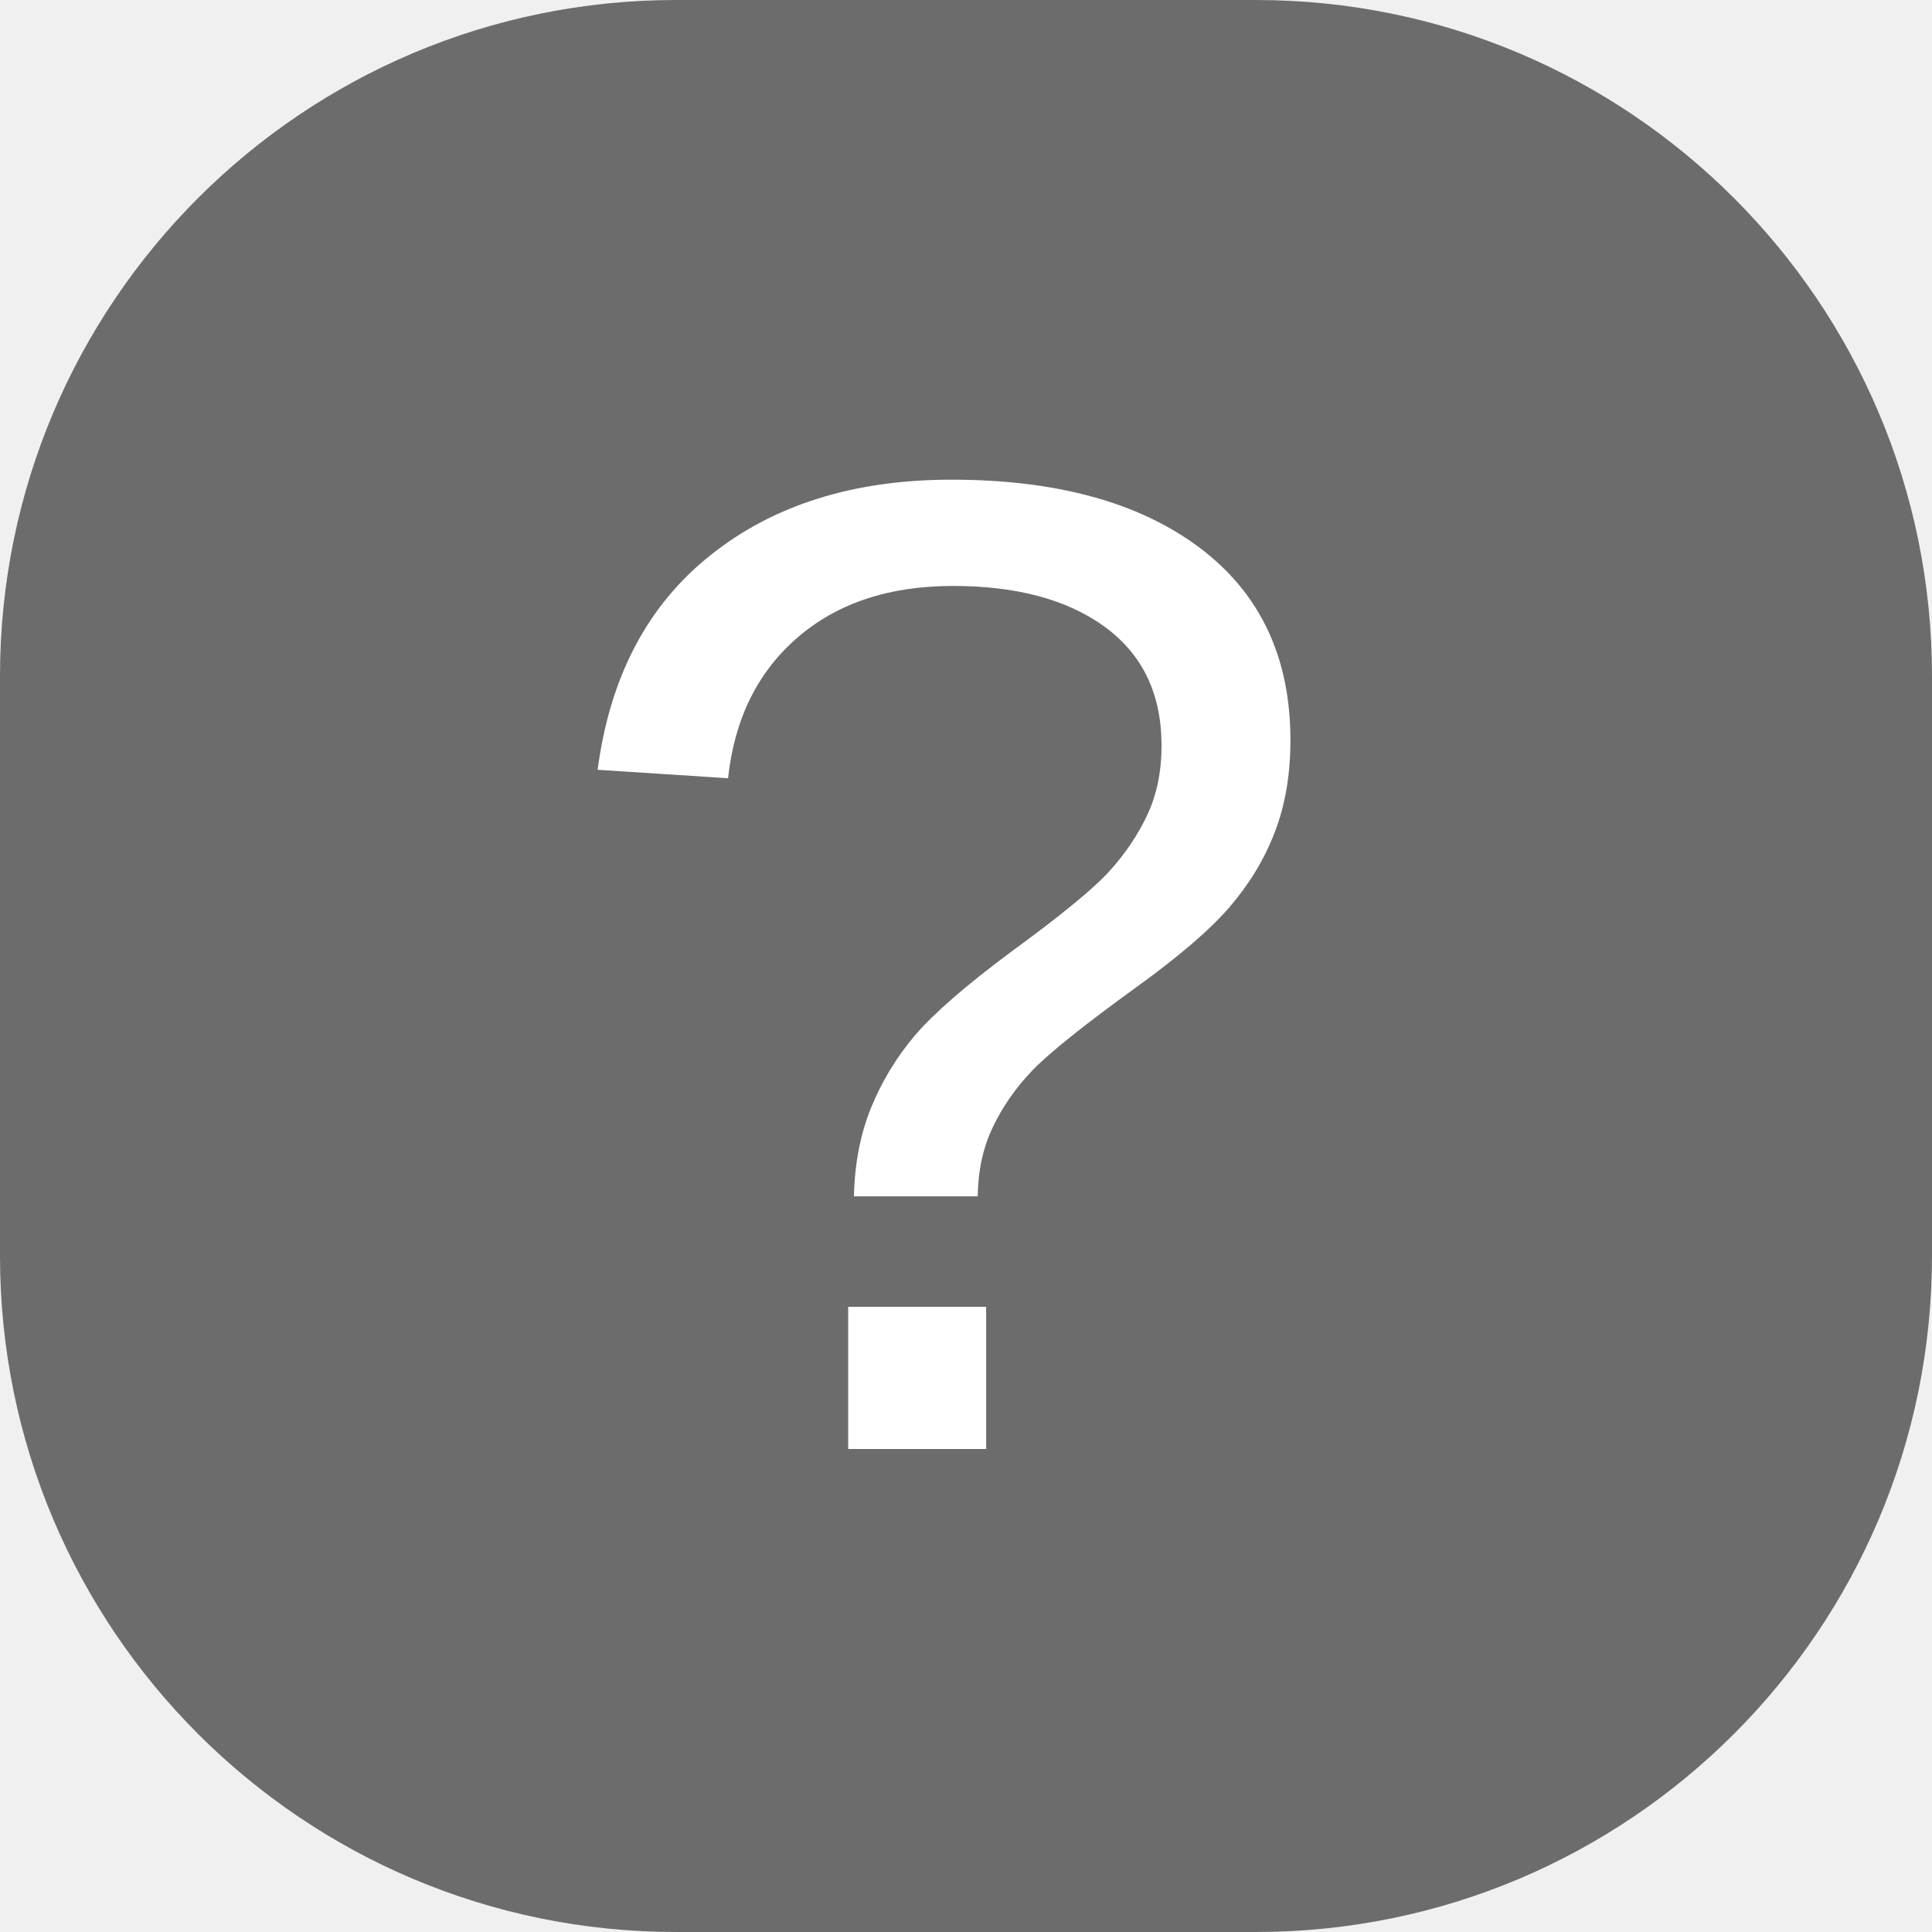
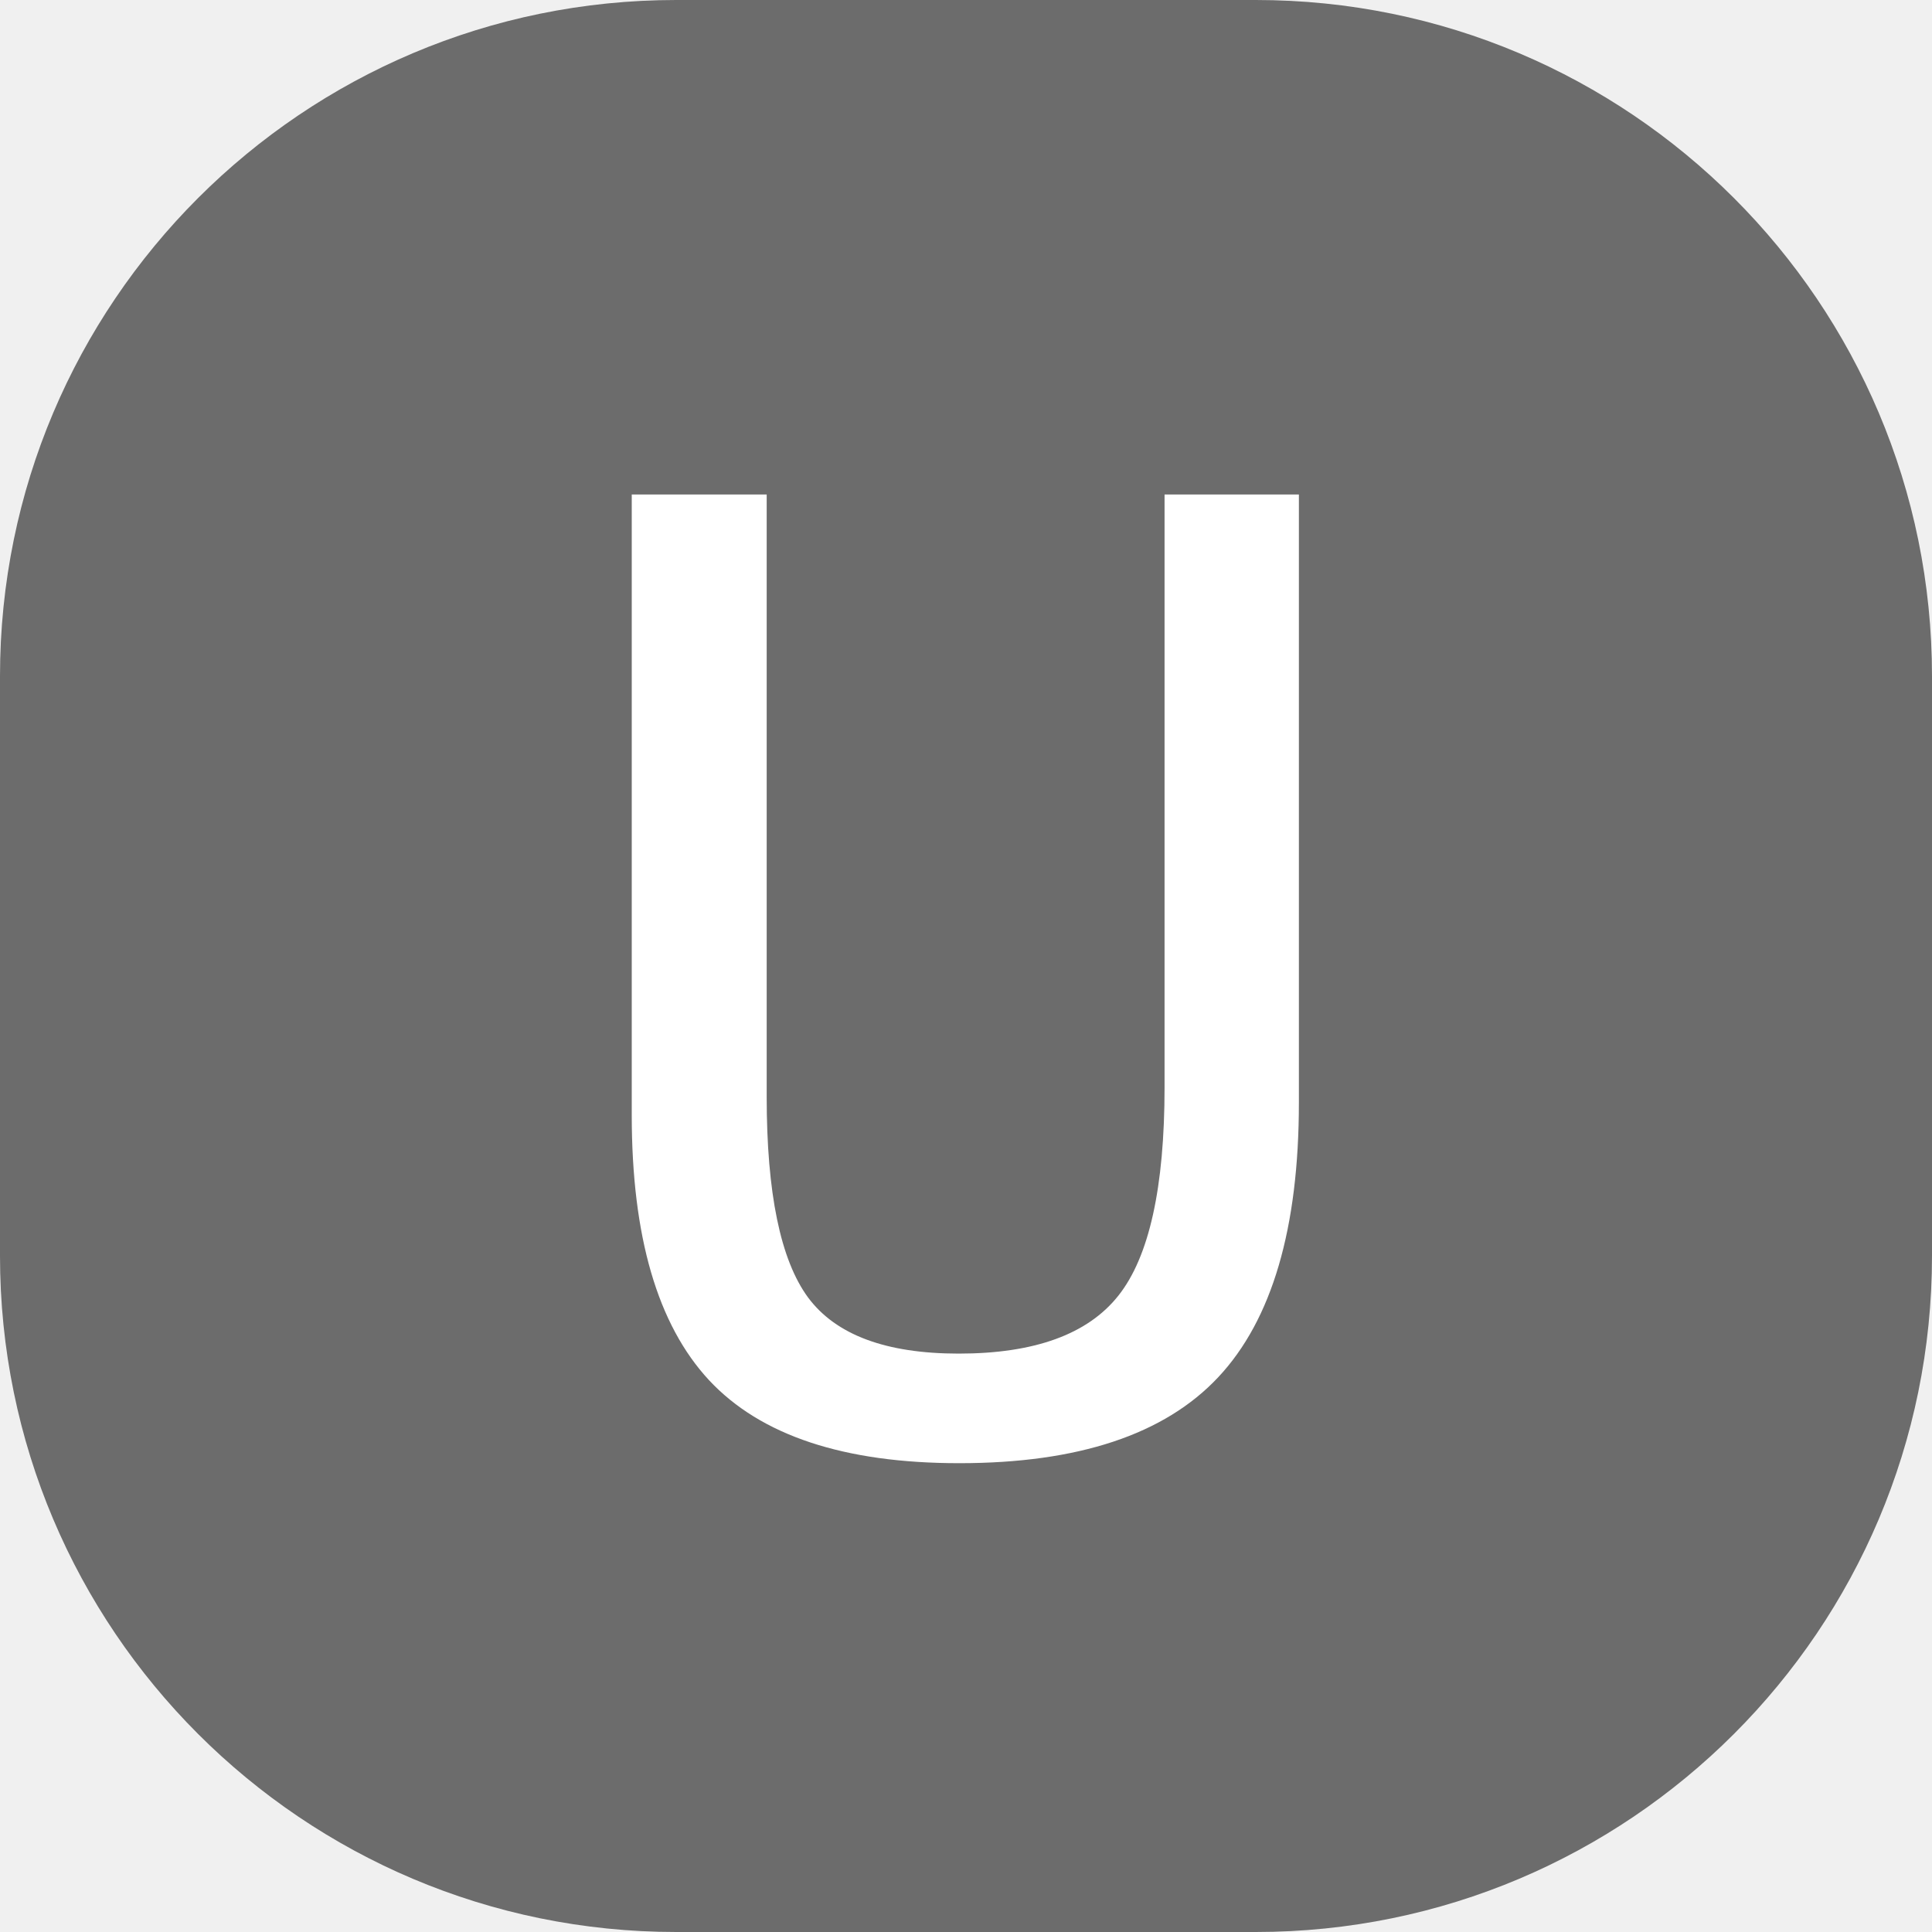
<svg xmlns="http://www.w3.org/2000/svg" width="14px" height="14px" viewBox="0 0 100 100">
  <rect fill="#6C6C6C" x="0" y="0" width="100" height="100" rx="35" ry="35" />
  <text x="50" y="75" font-size="75" text-anchor="middle" style="font-family: Menlo, Monaco, Consolas, &quot;Droid Sans Mono&quot;, &quot;Inconsolata&quot;, &quot;Courier New&quot;, monospace, &quot;Droid Sans Fallback&quot;;" fill="white">
-     ?
+     U
  </text>
</svg>
